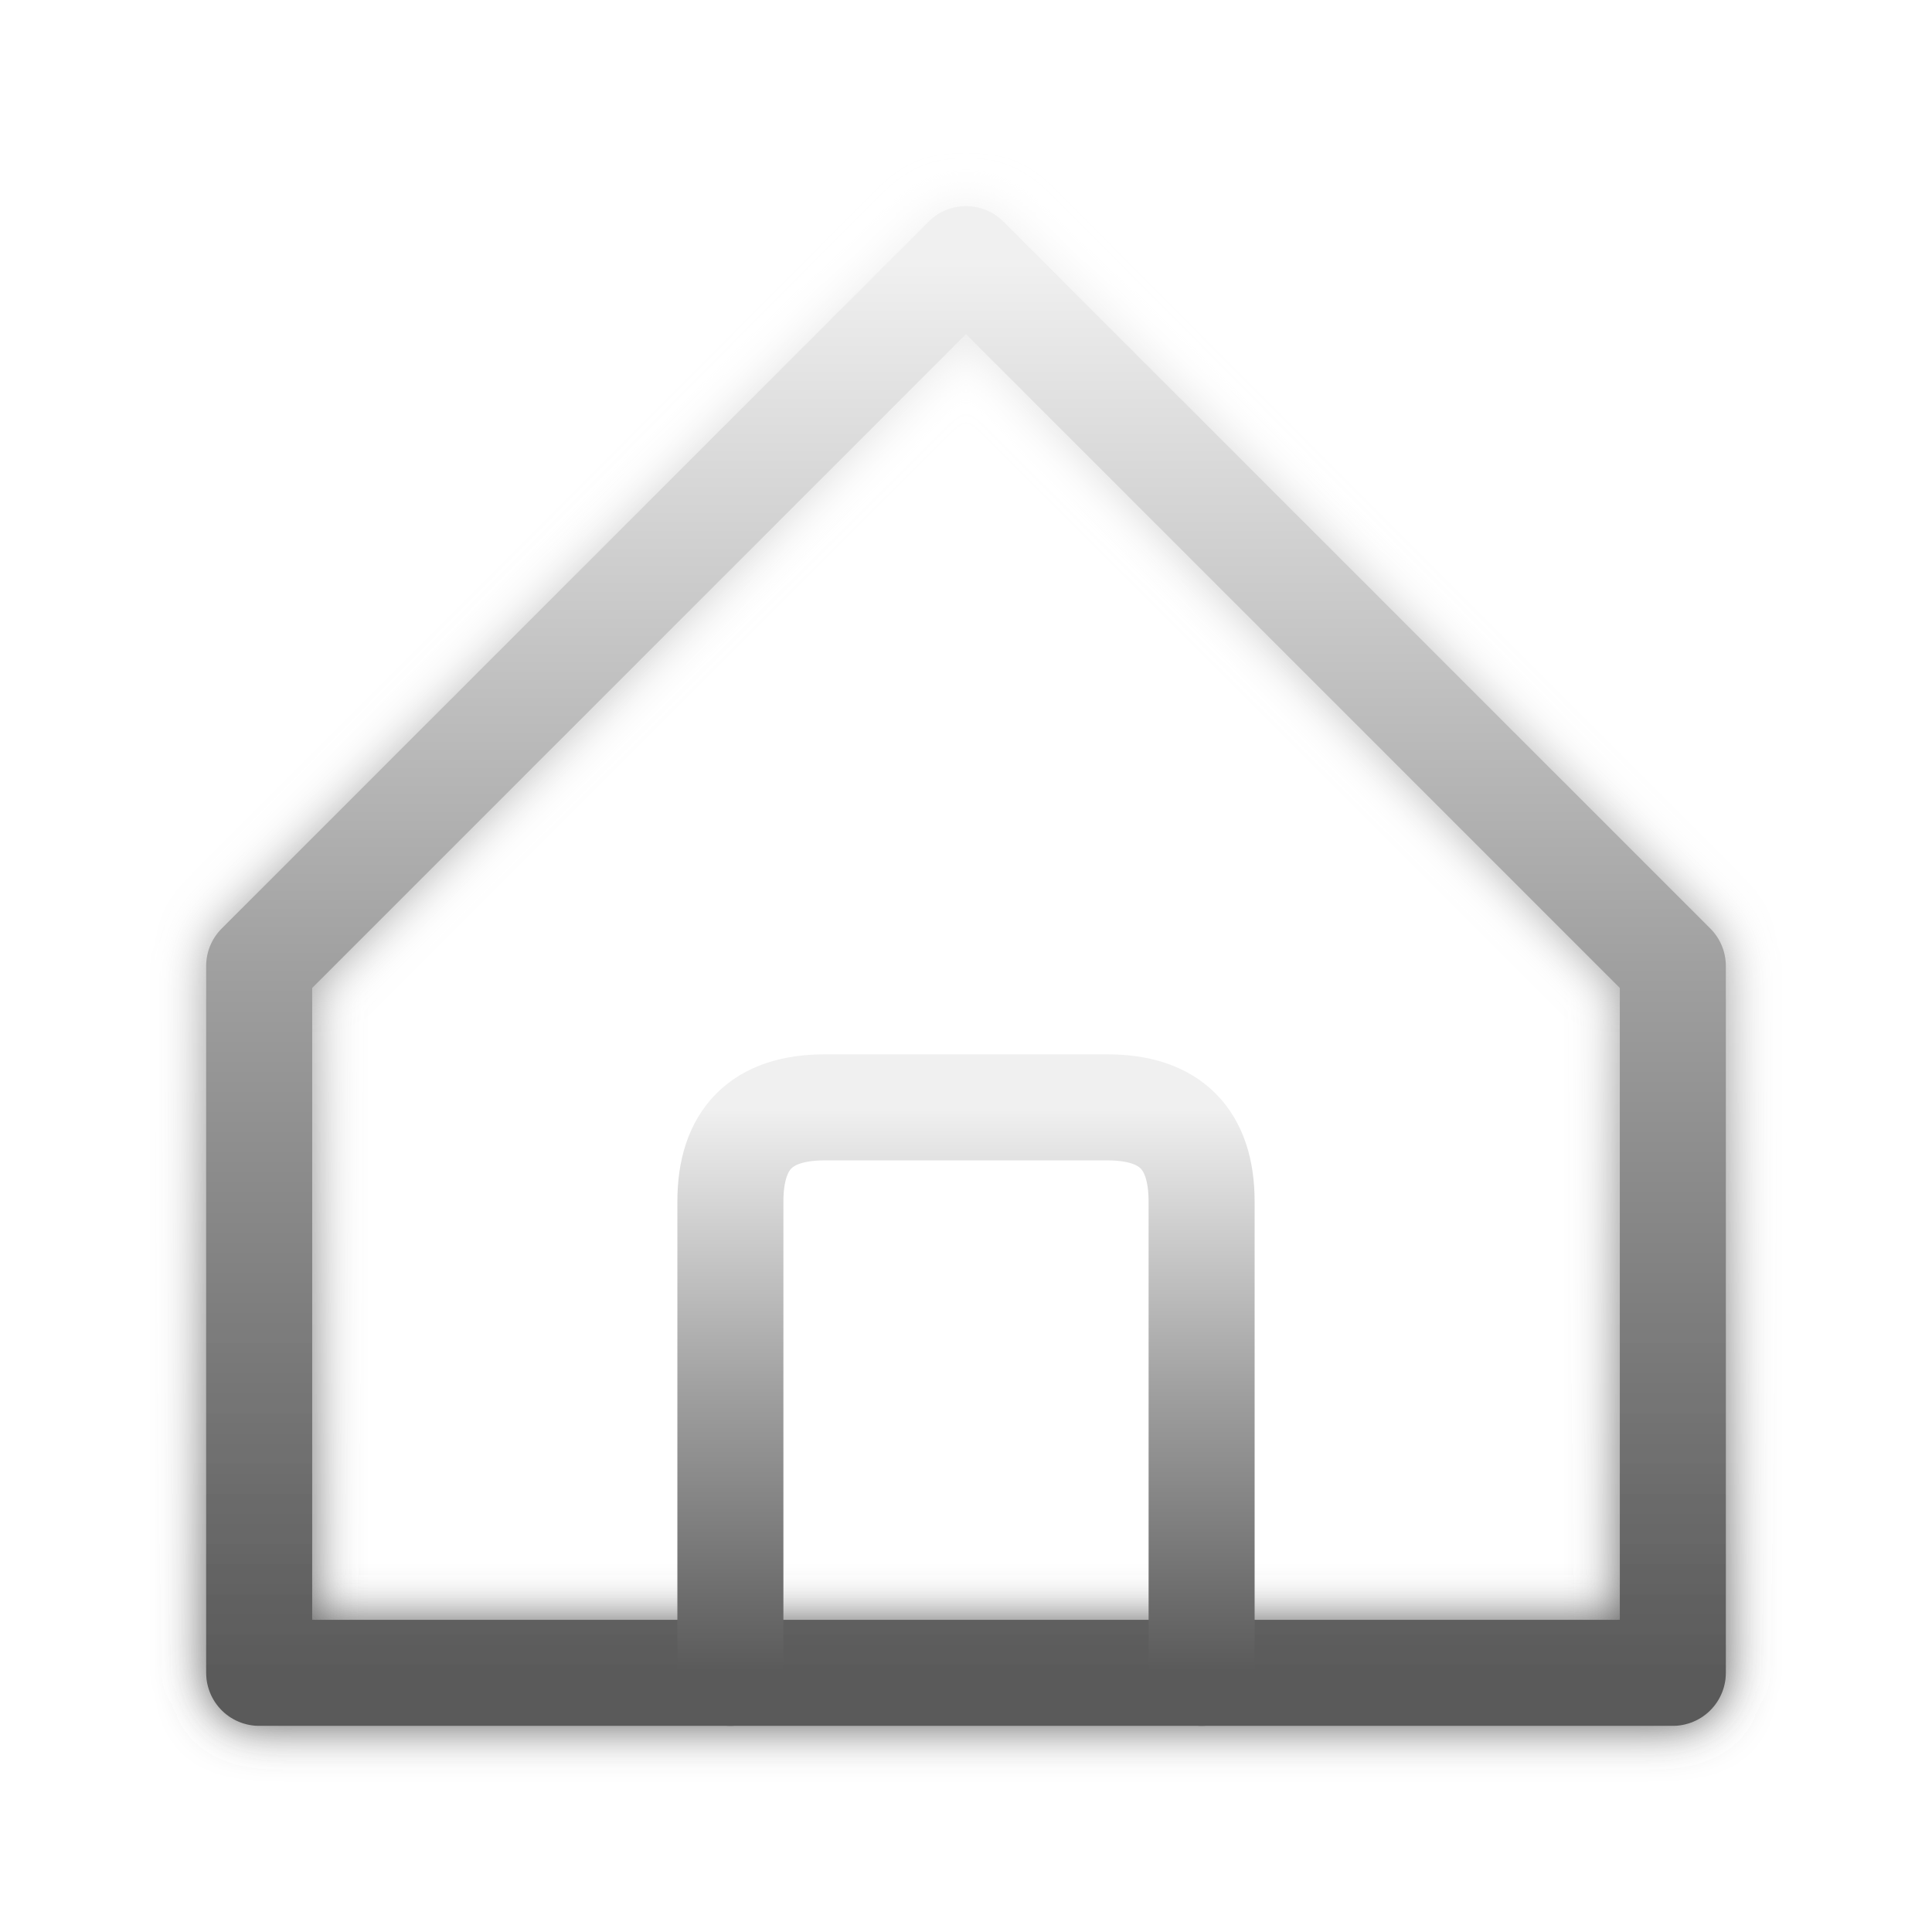
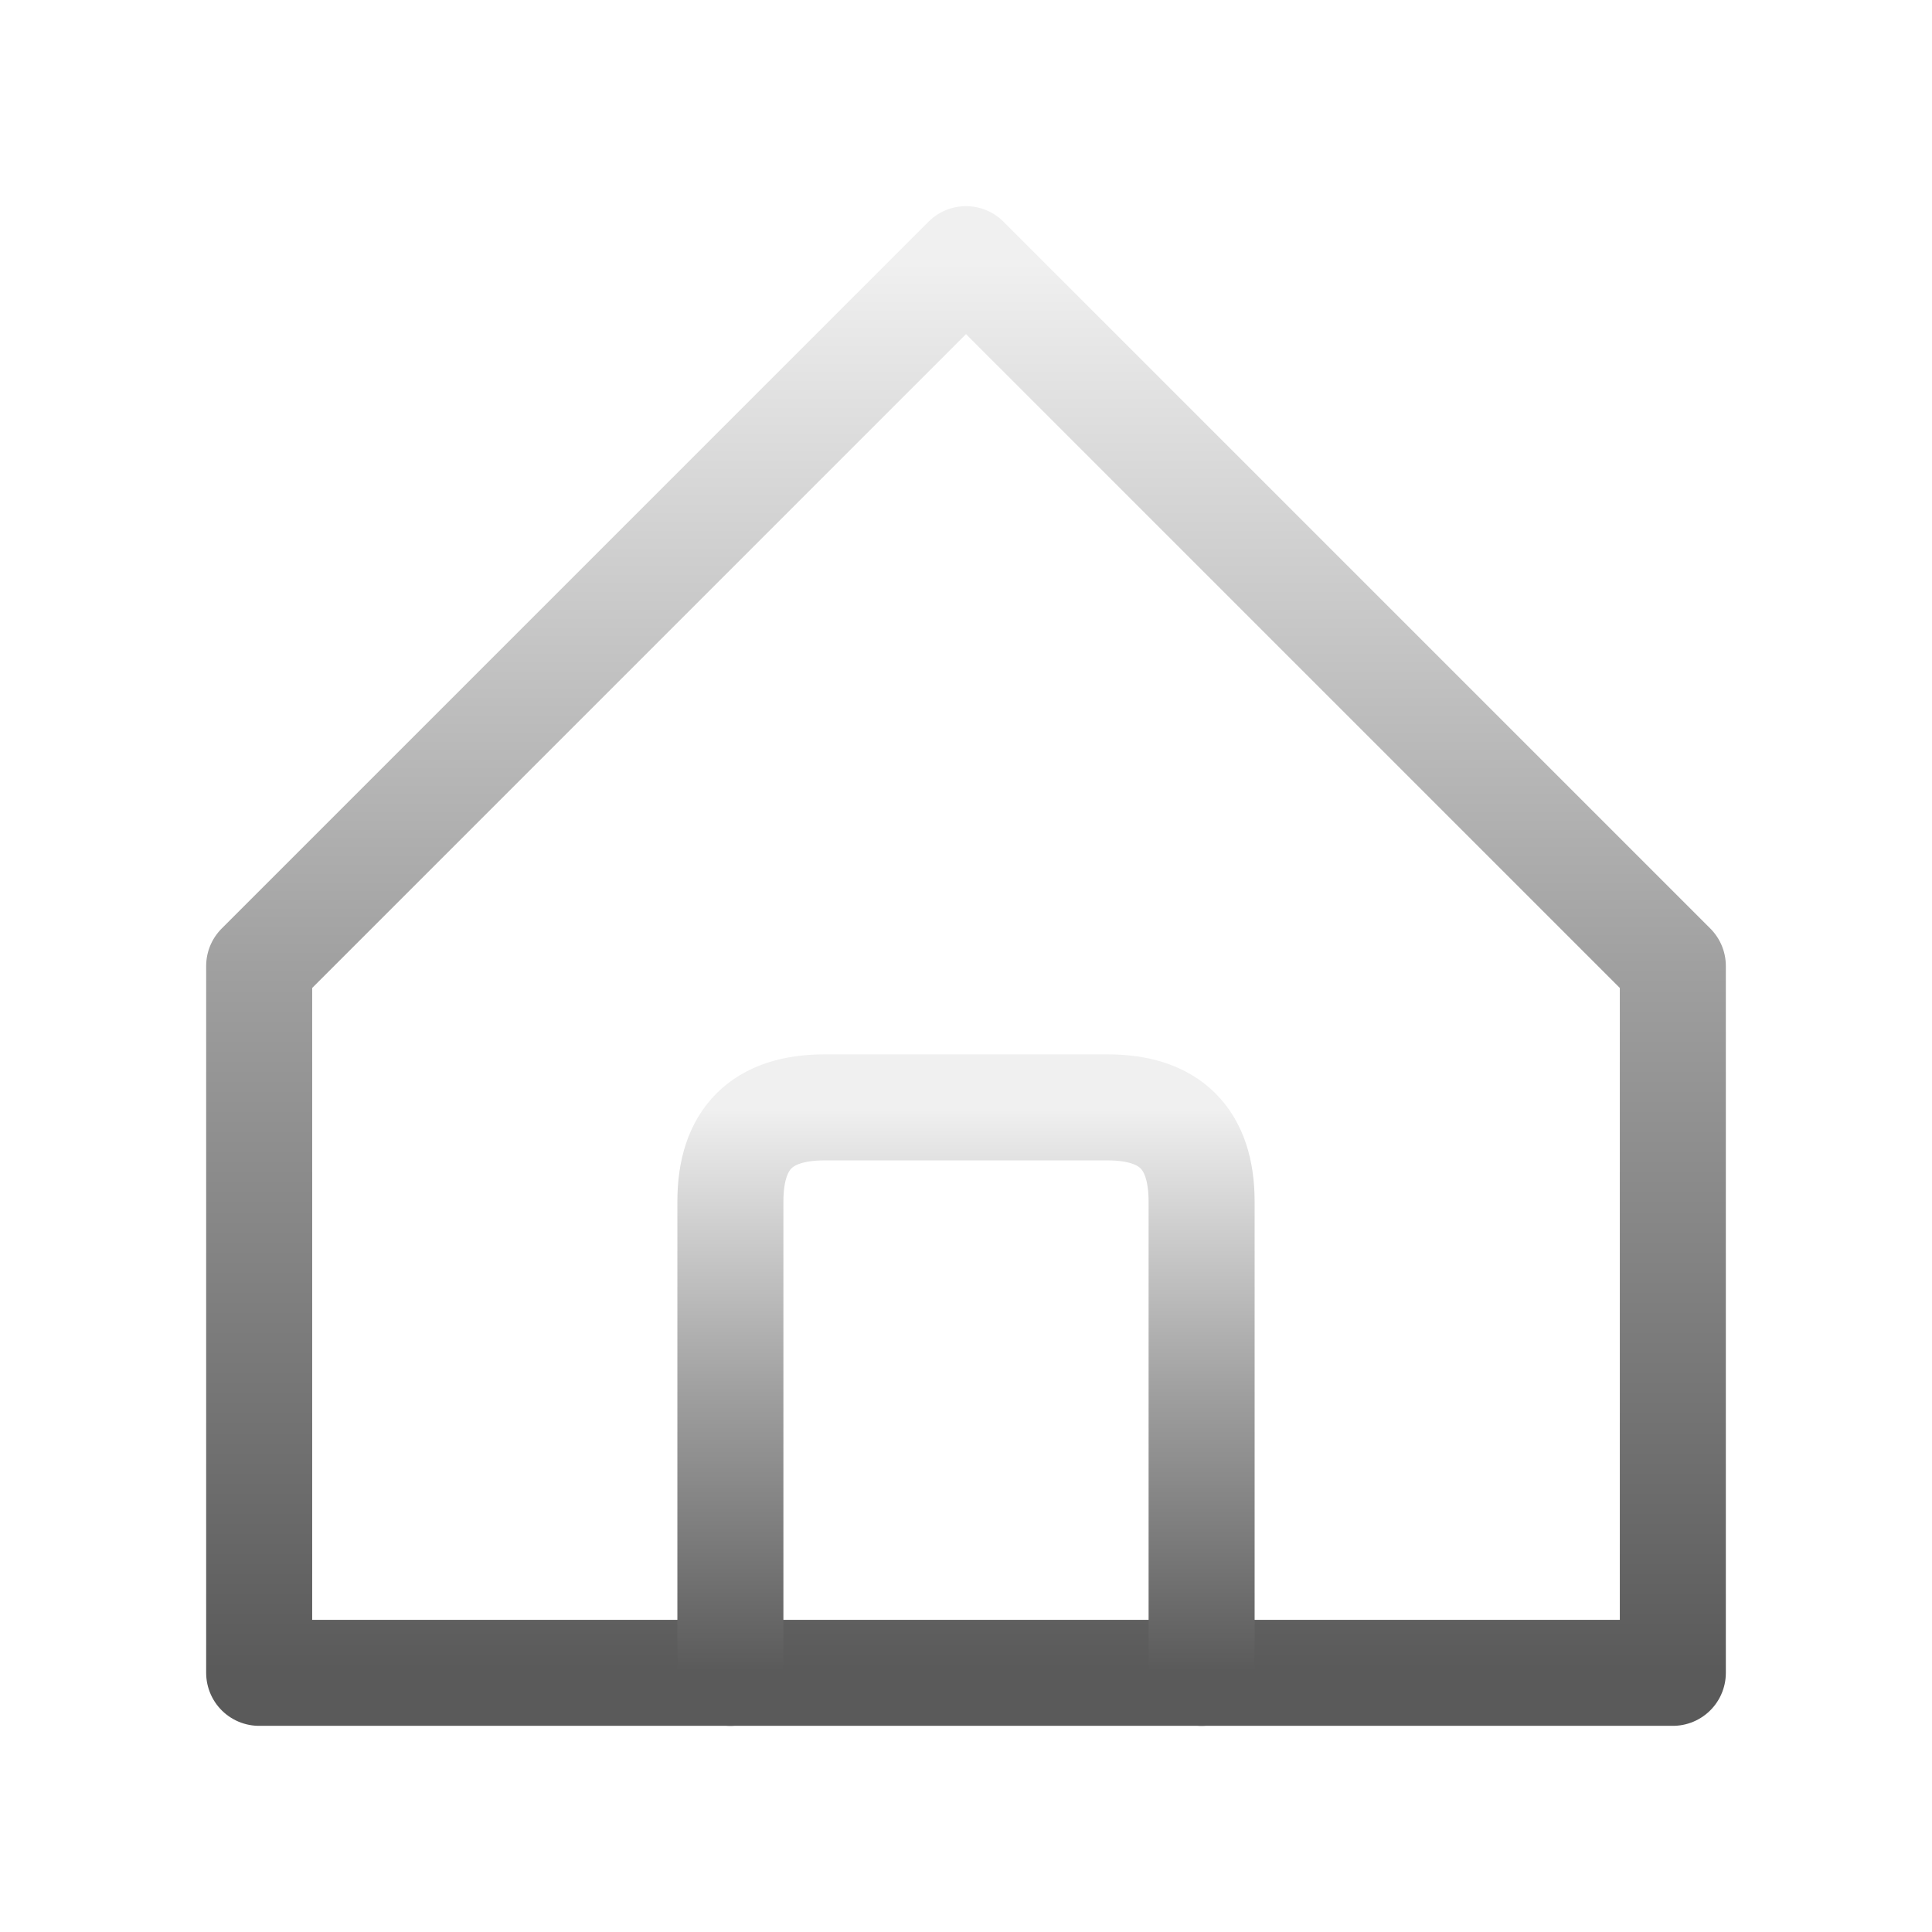
<svg xmlns="http://www.w3.org/2000/svg" viewBox="18 18 164 164" width="200" height="200" fill="none">
  <defs>
    <linearGradient id="mono" x1="0" y1="0" x2="0" y2="1">
      <stop offset="0%" stop-color="#f0f0f0" />
      <stop offset="50%" stop-color="#a0a0a0" />
      <stop offset="100%" stop-color="#5a5a5a" />
    </linearGradient>
-     <filter id="glow" x="-50%" y="-50%" width="200%" height="200%">
-       <feGaussianBlur stdDeviation="2" result="b" />
-       <feMerge>
-         <feMergeNode in="b" />
-         <feMergeNode in="SourceGraphic" />
-       </feMerge>
-     </filter>
  </defs>
-   <path d="M40 100 L100 40 L160 100 L160 160 L40 160 Z" stroke="url(#mono)" stroke-width="9" stroke-linejoin="round" stroke-linecap="round" fill="none" filter="url(#glow)" />
+   <path d="M40 100 L100 40 L160 100 L160 160 L40 160 Z" stroke="url(#mono)" stroke-width="9" stroke-linejoin="round" stroke-linecap="round" fill="none" />
  <path d="M80 160 L80 120 Q80 112 88 112 L112 112 Q120 112 120 120 L120 160" stroke="url(#mono)" stroke-width="9" stroke-linejoin="round" stroke-linecap="round" fill="none" />
</svg>
